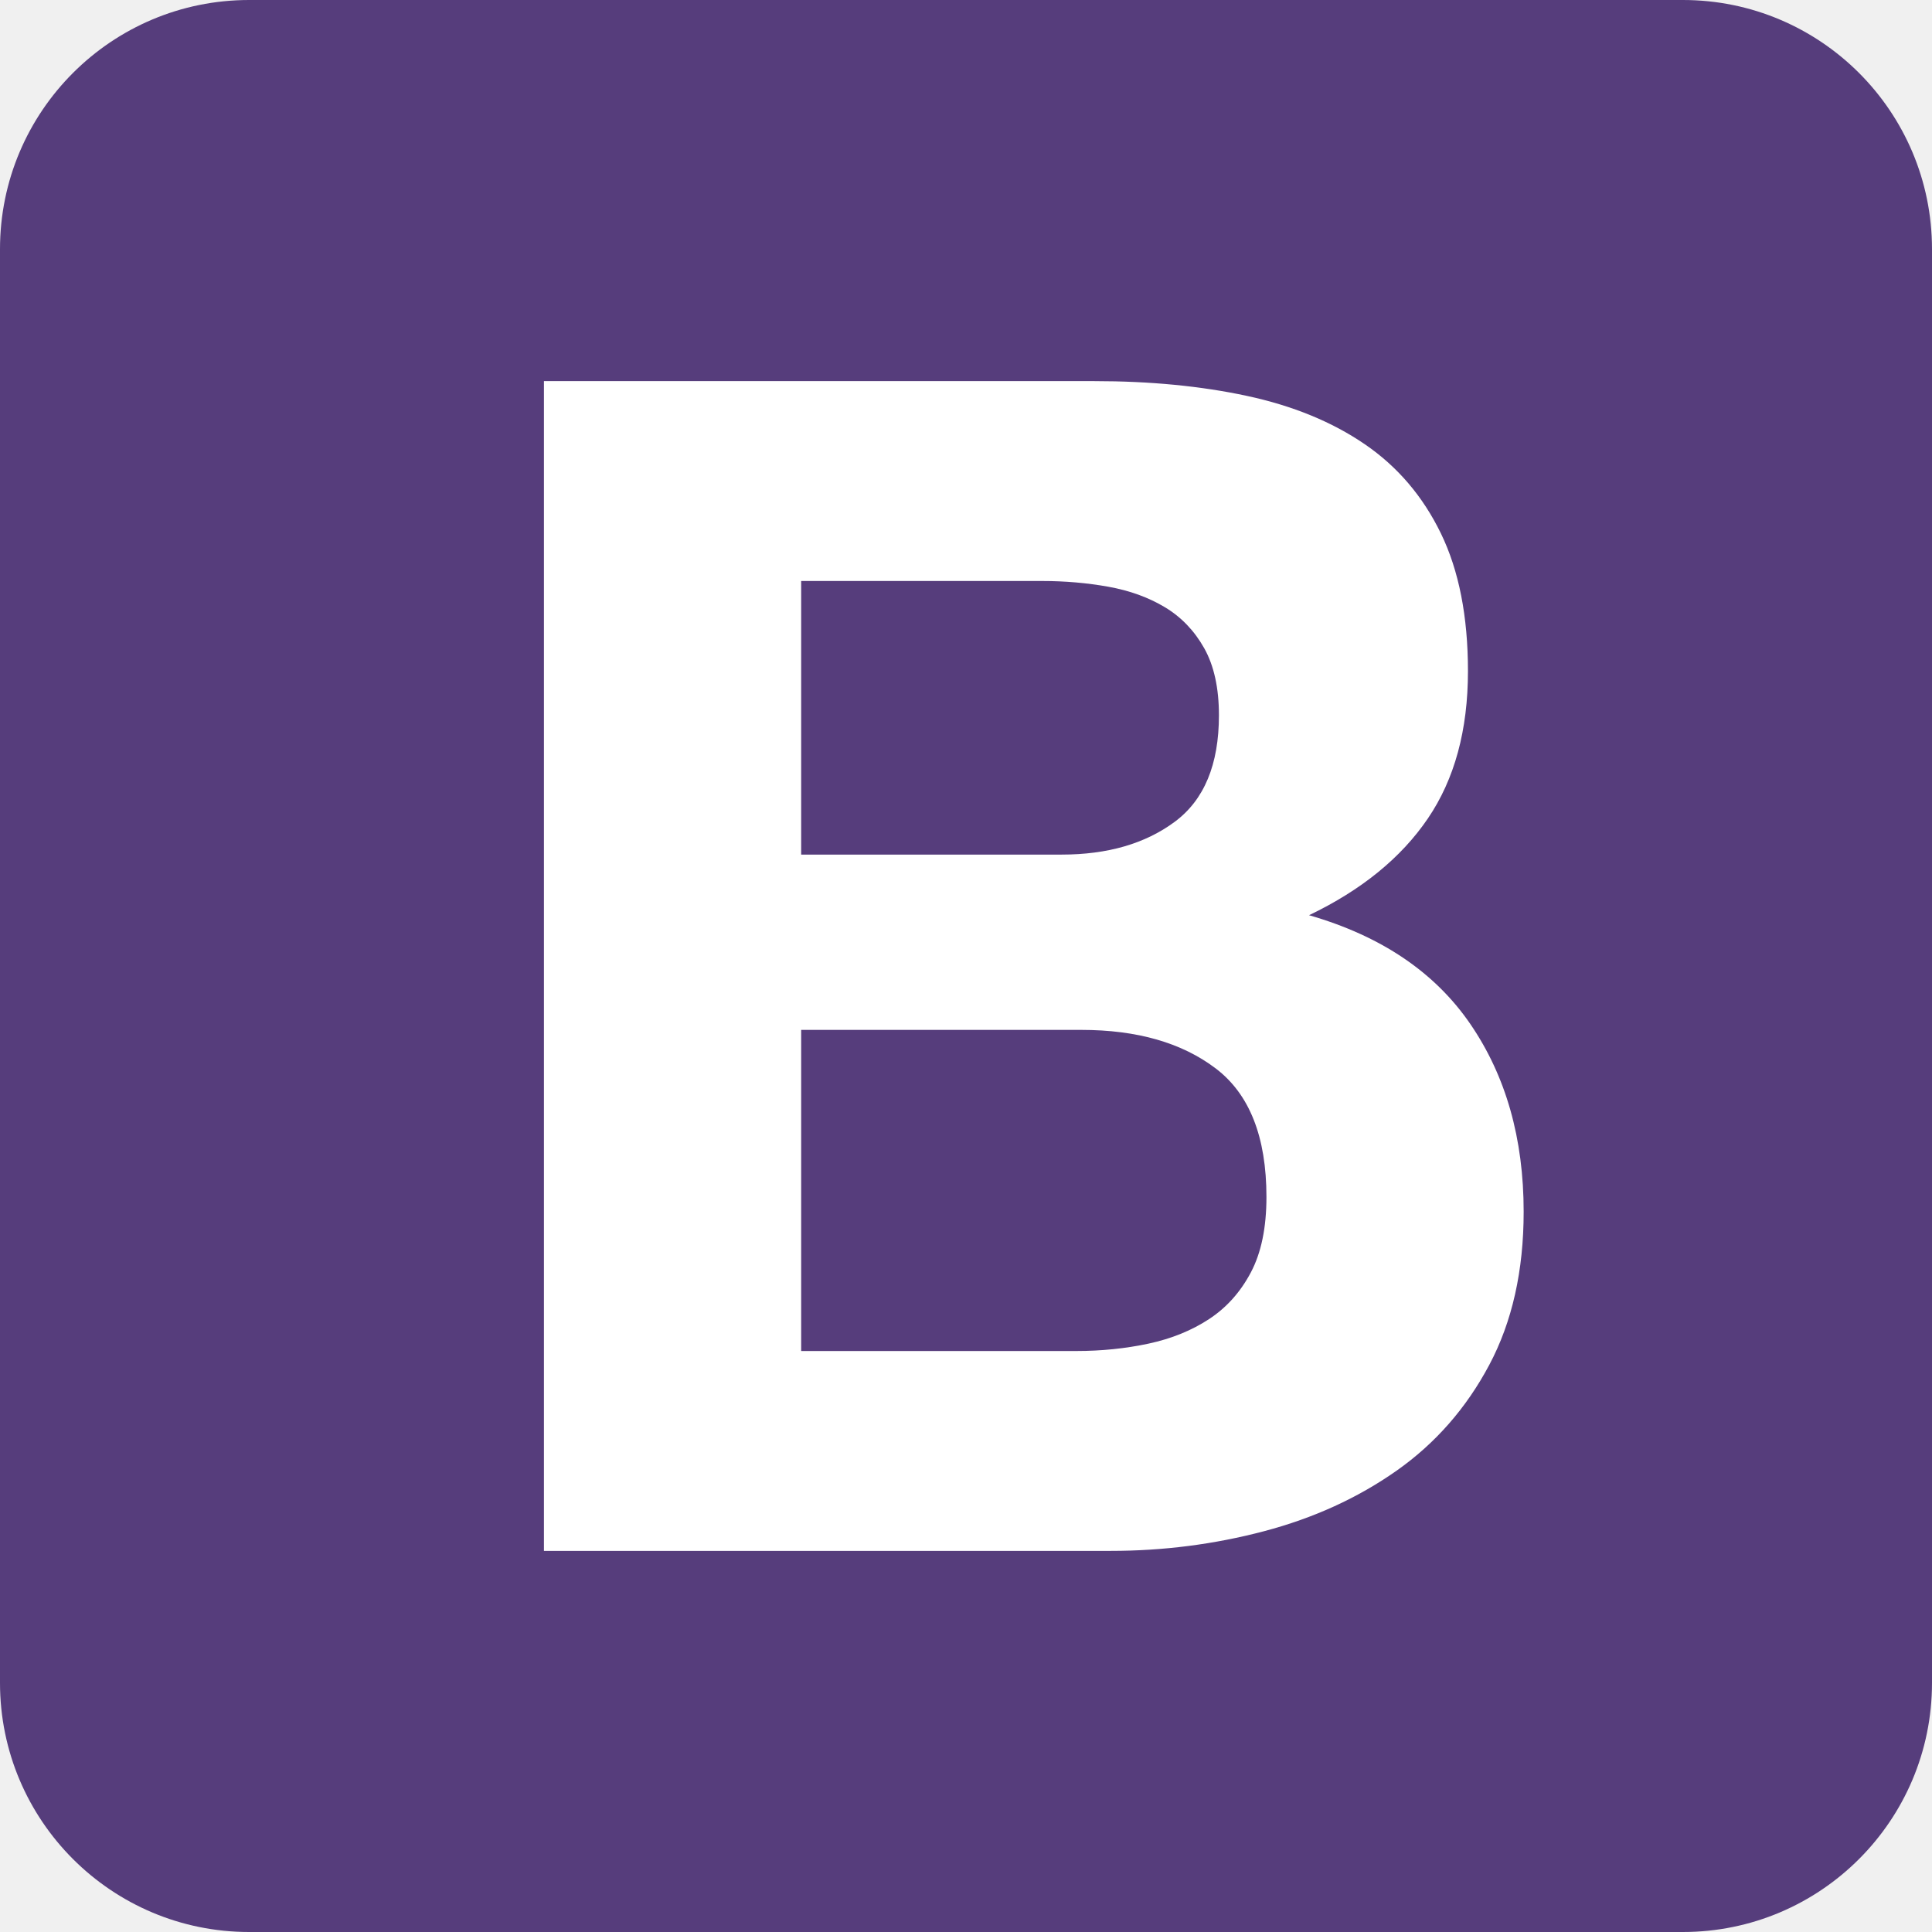
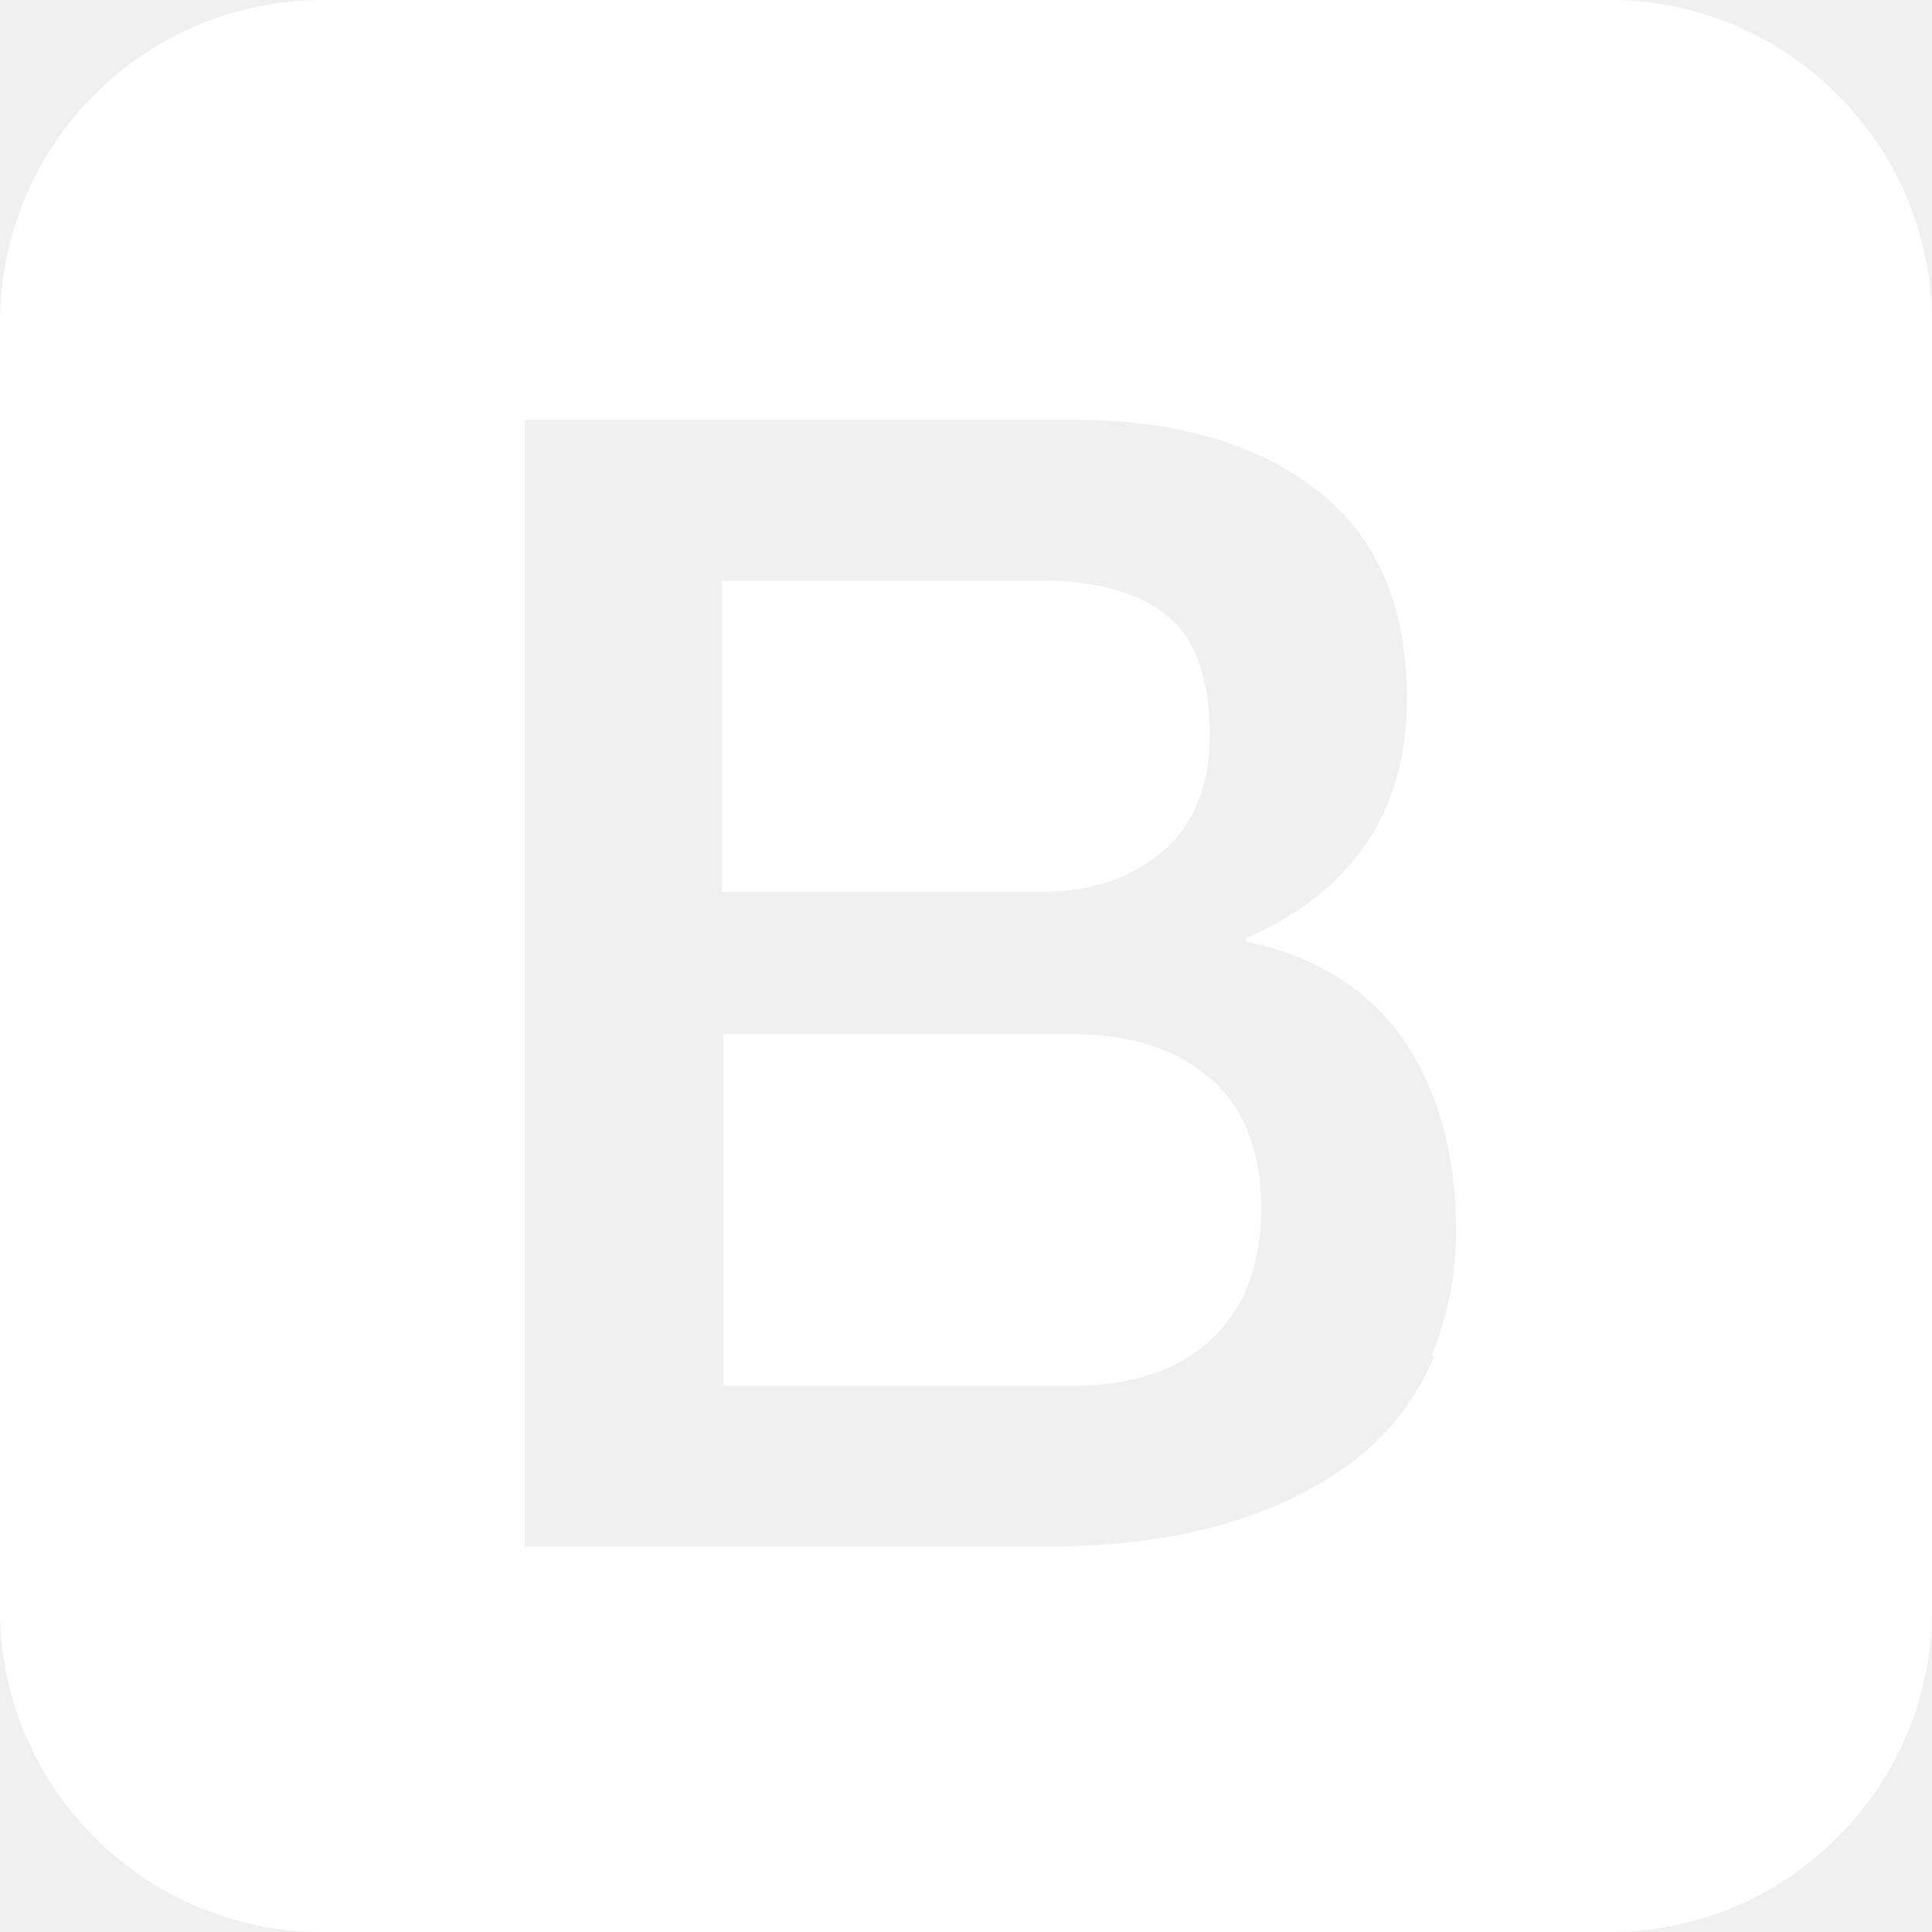
- <svg xmlns="http://www.w3.org/2000/svg" viewBox="0 0 256 256" preserveAspectRatio="xMinYMin meet" fill="#000000">
+ <svg xmlns="http://www.w3.org/2000/svg" fill="#ffffff" viewBox="0 0 24 24" role="img">
  <g id="SVGRepo_bgCarrier" stroke-width="0" />
  <g id="SVGRepo_tracerCarrier" stroke-linecap="round" stroke-linejoin="round" />
  <g id="SVGRepo_iconCarrier">
-     <path d="M0 222.991C0 241.223 14.779 256 33.009 256H222.99C241.223 256 256 241.221 256 222.991V33.01C256 14.777 241.221 0 222.991 0H33.01C14.777 0 0 14.779 0 33.009V222.99z" fill="#563D7C" />
-     <path d="M106.158 113.238V76.985h31.911c3.04 0 5.97.253 8.792.76 2.822.506 5.319 1.41 7.49 2.713 2.17 1.303 3.907 3.112 5.21 5.427 1.302 2.316 1.954 5.283 1.954 8.9 0 6.513-1.954 11.217-5.862 14.111-3.907 2.895-8.9 4.342-14.979 4.342h-34.516zM72.075 50.5v155h75.112c6.947 0 13.713-.868 20.298-2.605 6.585-1.737 12.446-4.414 17.584-8.032 5.137-3.618 9.226-8.286 12.265-14.002 3.04-5.717 4.559-12.483 4.559-20.298 0-9.697-2.352-17.982-7.055-24.856-4.704-6.875-11.832-11.687-21.384-14.437 6.947-3.328 12.194-7.598 15.74-12.808 3.545-5.21 5.318-11.722 5.318-19.538 0-7.236-1.194-13.314-3.582-18.235-2.388-4.92-5.753-8.864-10.095-11.831-4.341-2.967-9.551-5.102-15.63-6.404-6.078-1.303-12.808-1.954-20.189-1.954H72.075zm34.083 128.515v-42.549h37.121c7.381 0 13.315 1.7 17.802 5.102 4.486 3.401 6.73 9.081 6.73 17.041 0 4.053-.688 7.381-2.063 9.986-1.375 2.605-3.22 4.668-5.536 6.187-2.315 1.52-4.993 2.605-8.032 3.257-3.04.65-6.223.976-9.552.976h-36.47z" fill="#FFF" />
+     <path d="M20 0H4C1.793.006.006 1.793 0 4v16c0 2.2 1.8 4 4 4h16c2.2 0 4-1.8 4-4V4c0-2.2-1.8-4-4-4zm-2.187 16.855c-.2.482-.517.907-.923 1.234-.42.34-.952.62-1.607.82-.654.203-1.432.305-2.333.305H6.518v-14h6.802c1.258 0 2.266.283 3.02.86.76.58 1.138 1.444 1.138 2.61 0 .705-.172 1.31-.518 1.81-.344.497-.84.886-1.48 1.156v.046c.854.18 1.515.585 1.95 1.215s.658 1.426.658 2.387c0 .538-.104 1.05-.3 1.528l.025.027zm-2.776-3.45c-.41-.375-.986-.558-1.73-.558H8.985v4.368h4.334c.74 0 1.32-.192 1.73-.58.41-.385.62-.934.62-1.64-.007-.69-.21-1.224-.62-1.59h-.017zm-.6-2.823c.396-.336.59-.817.59-1.444 0-.704-.175-1.204-.53-1.49-.352-.285-.86-.433-1.528-.433h-4v3.863h4c.583 0 1.08-.17 1.464-.496z" />
  </g>
</svg>
